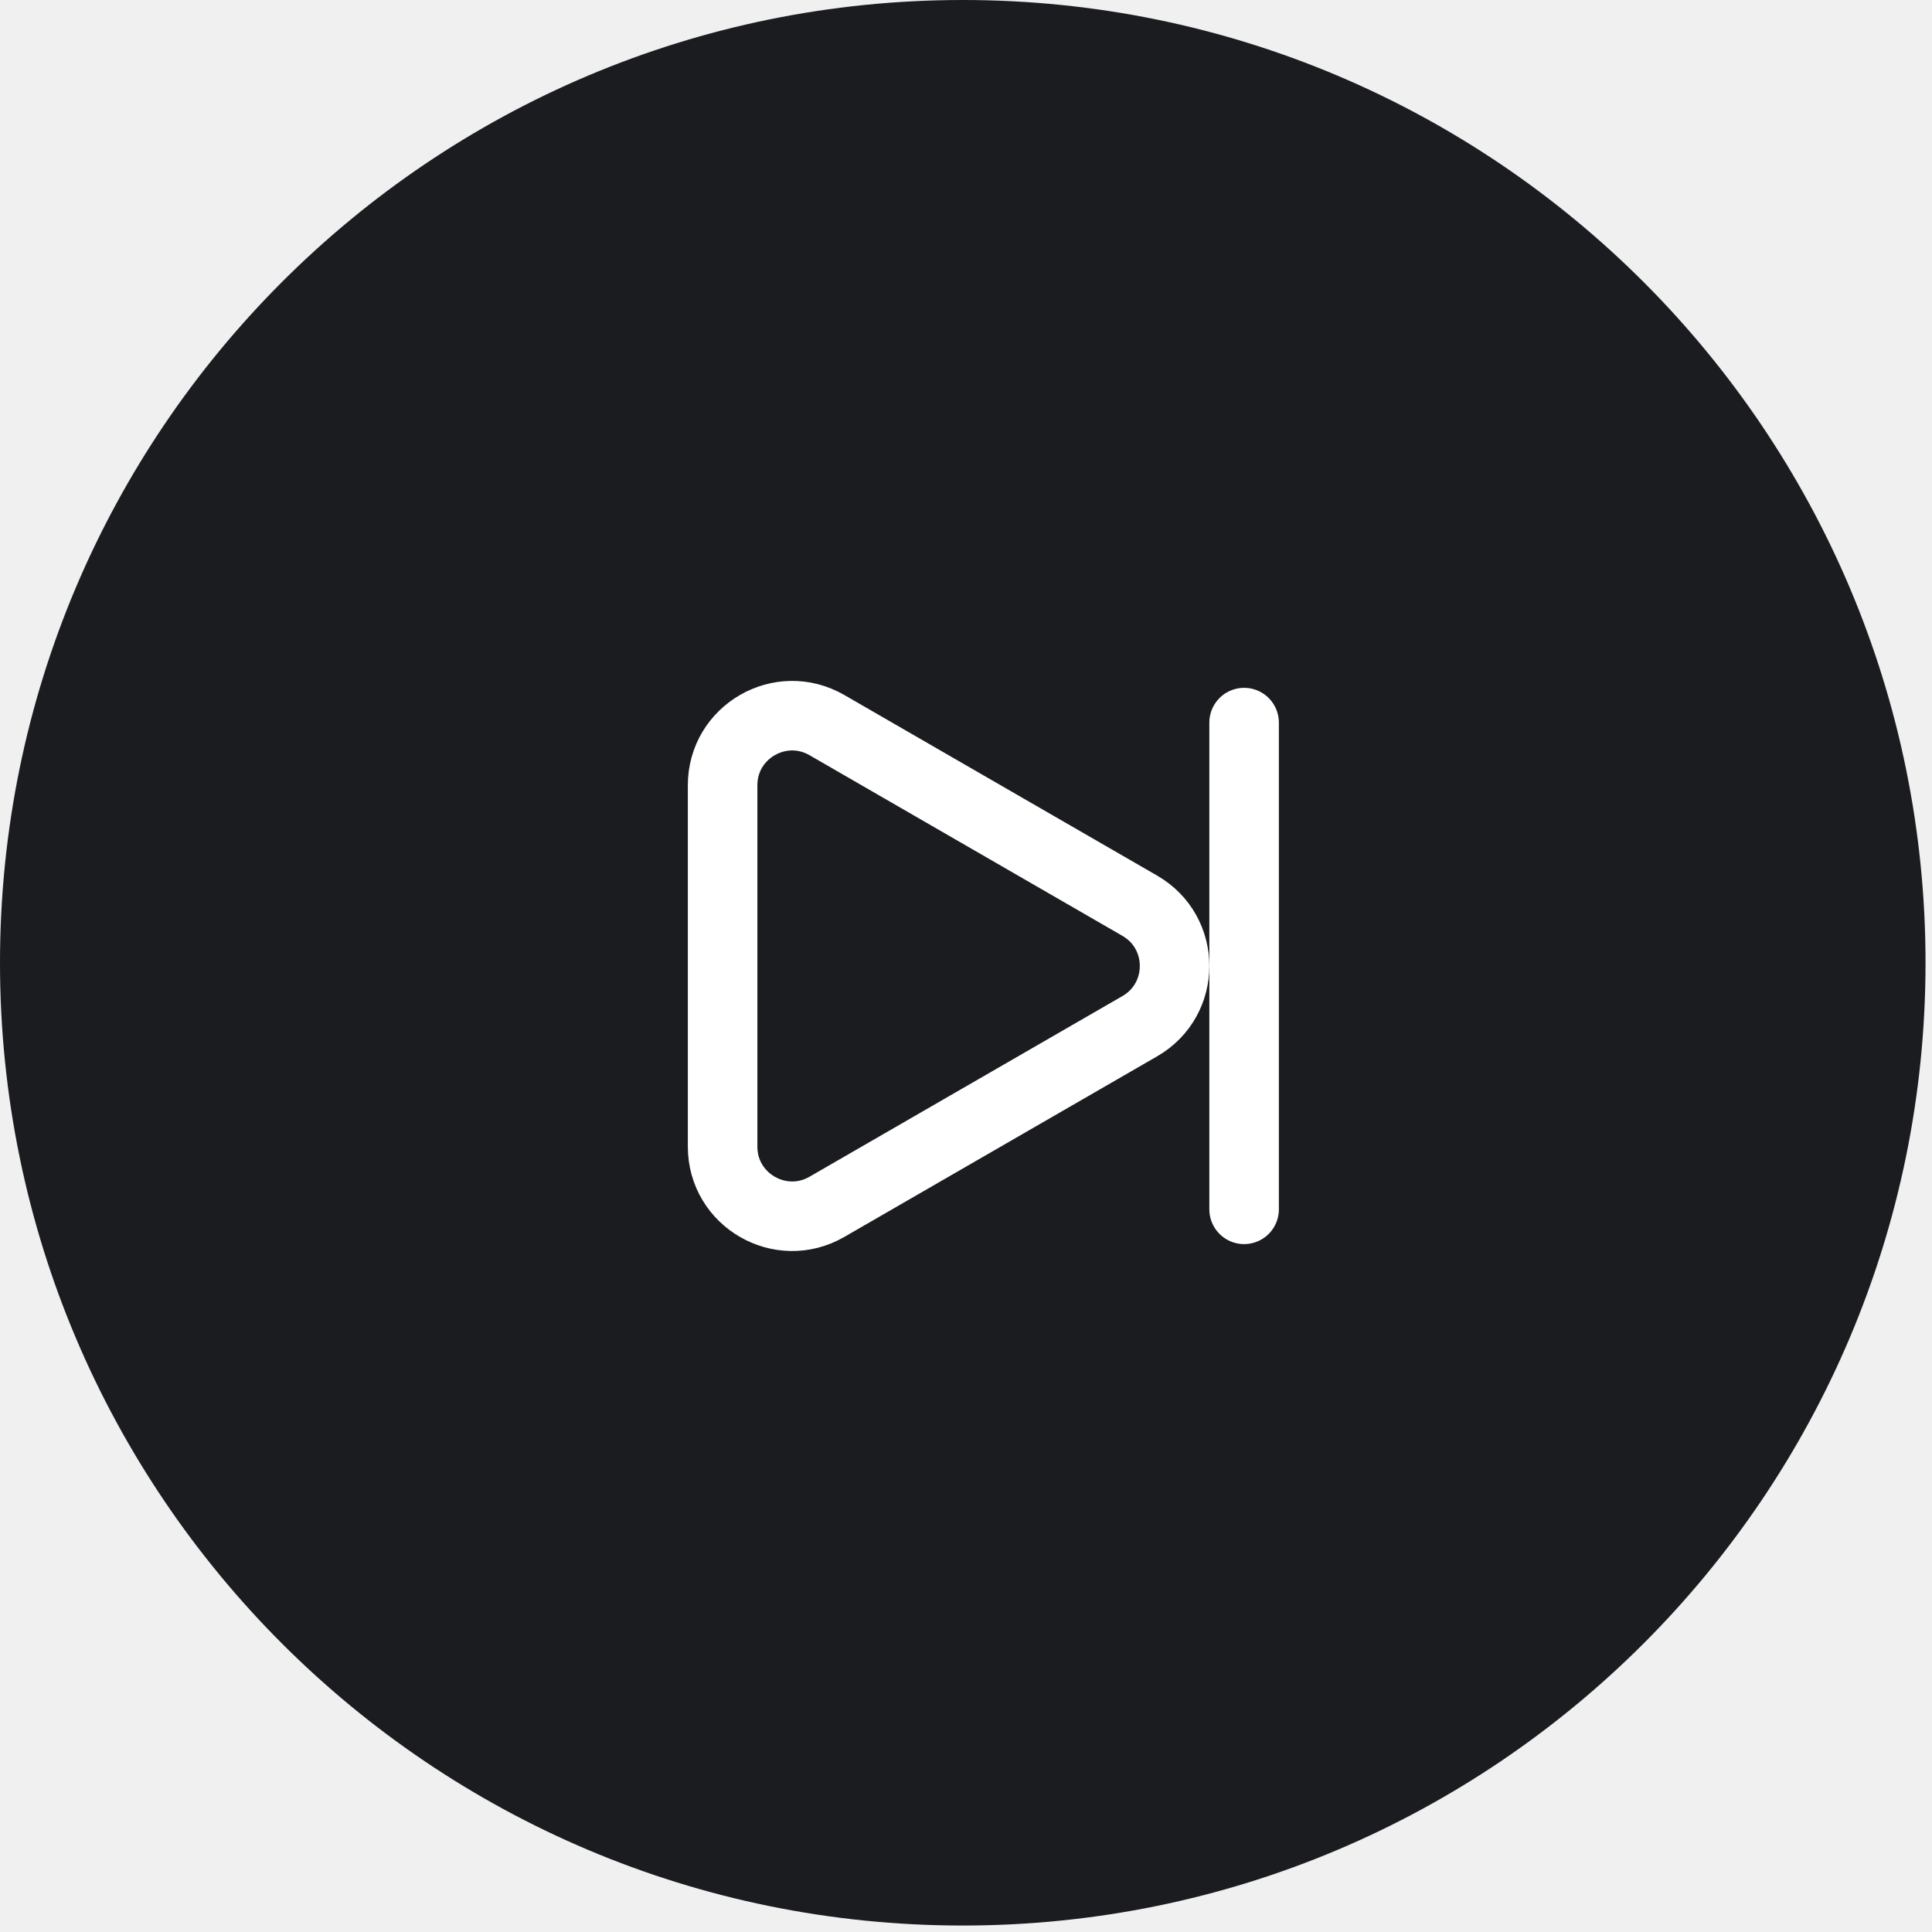
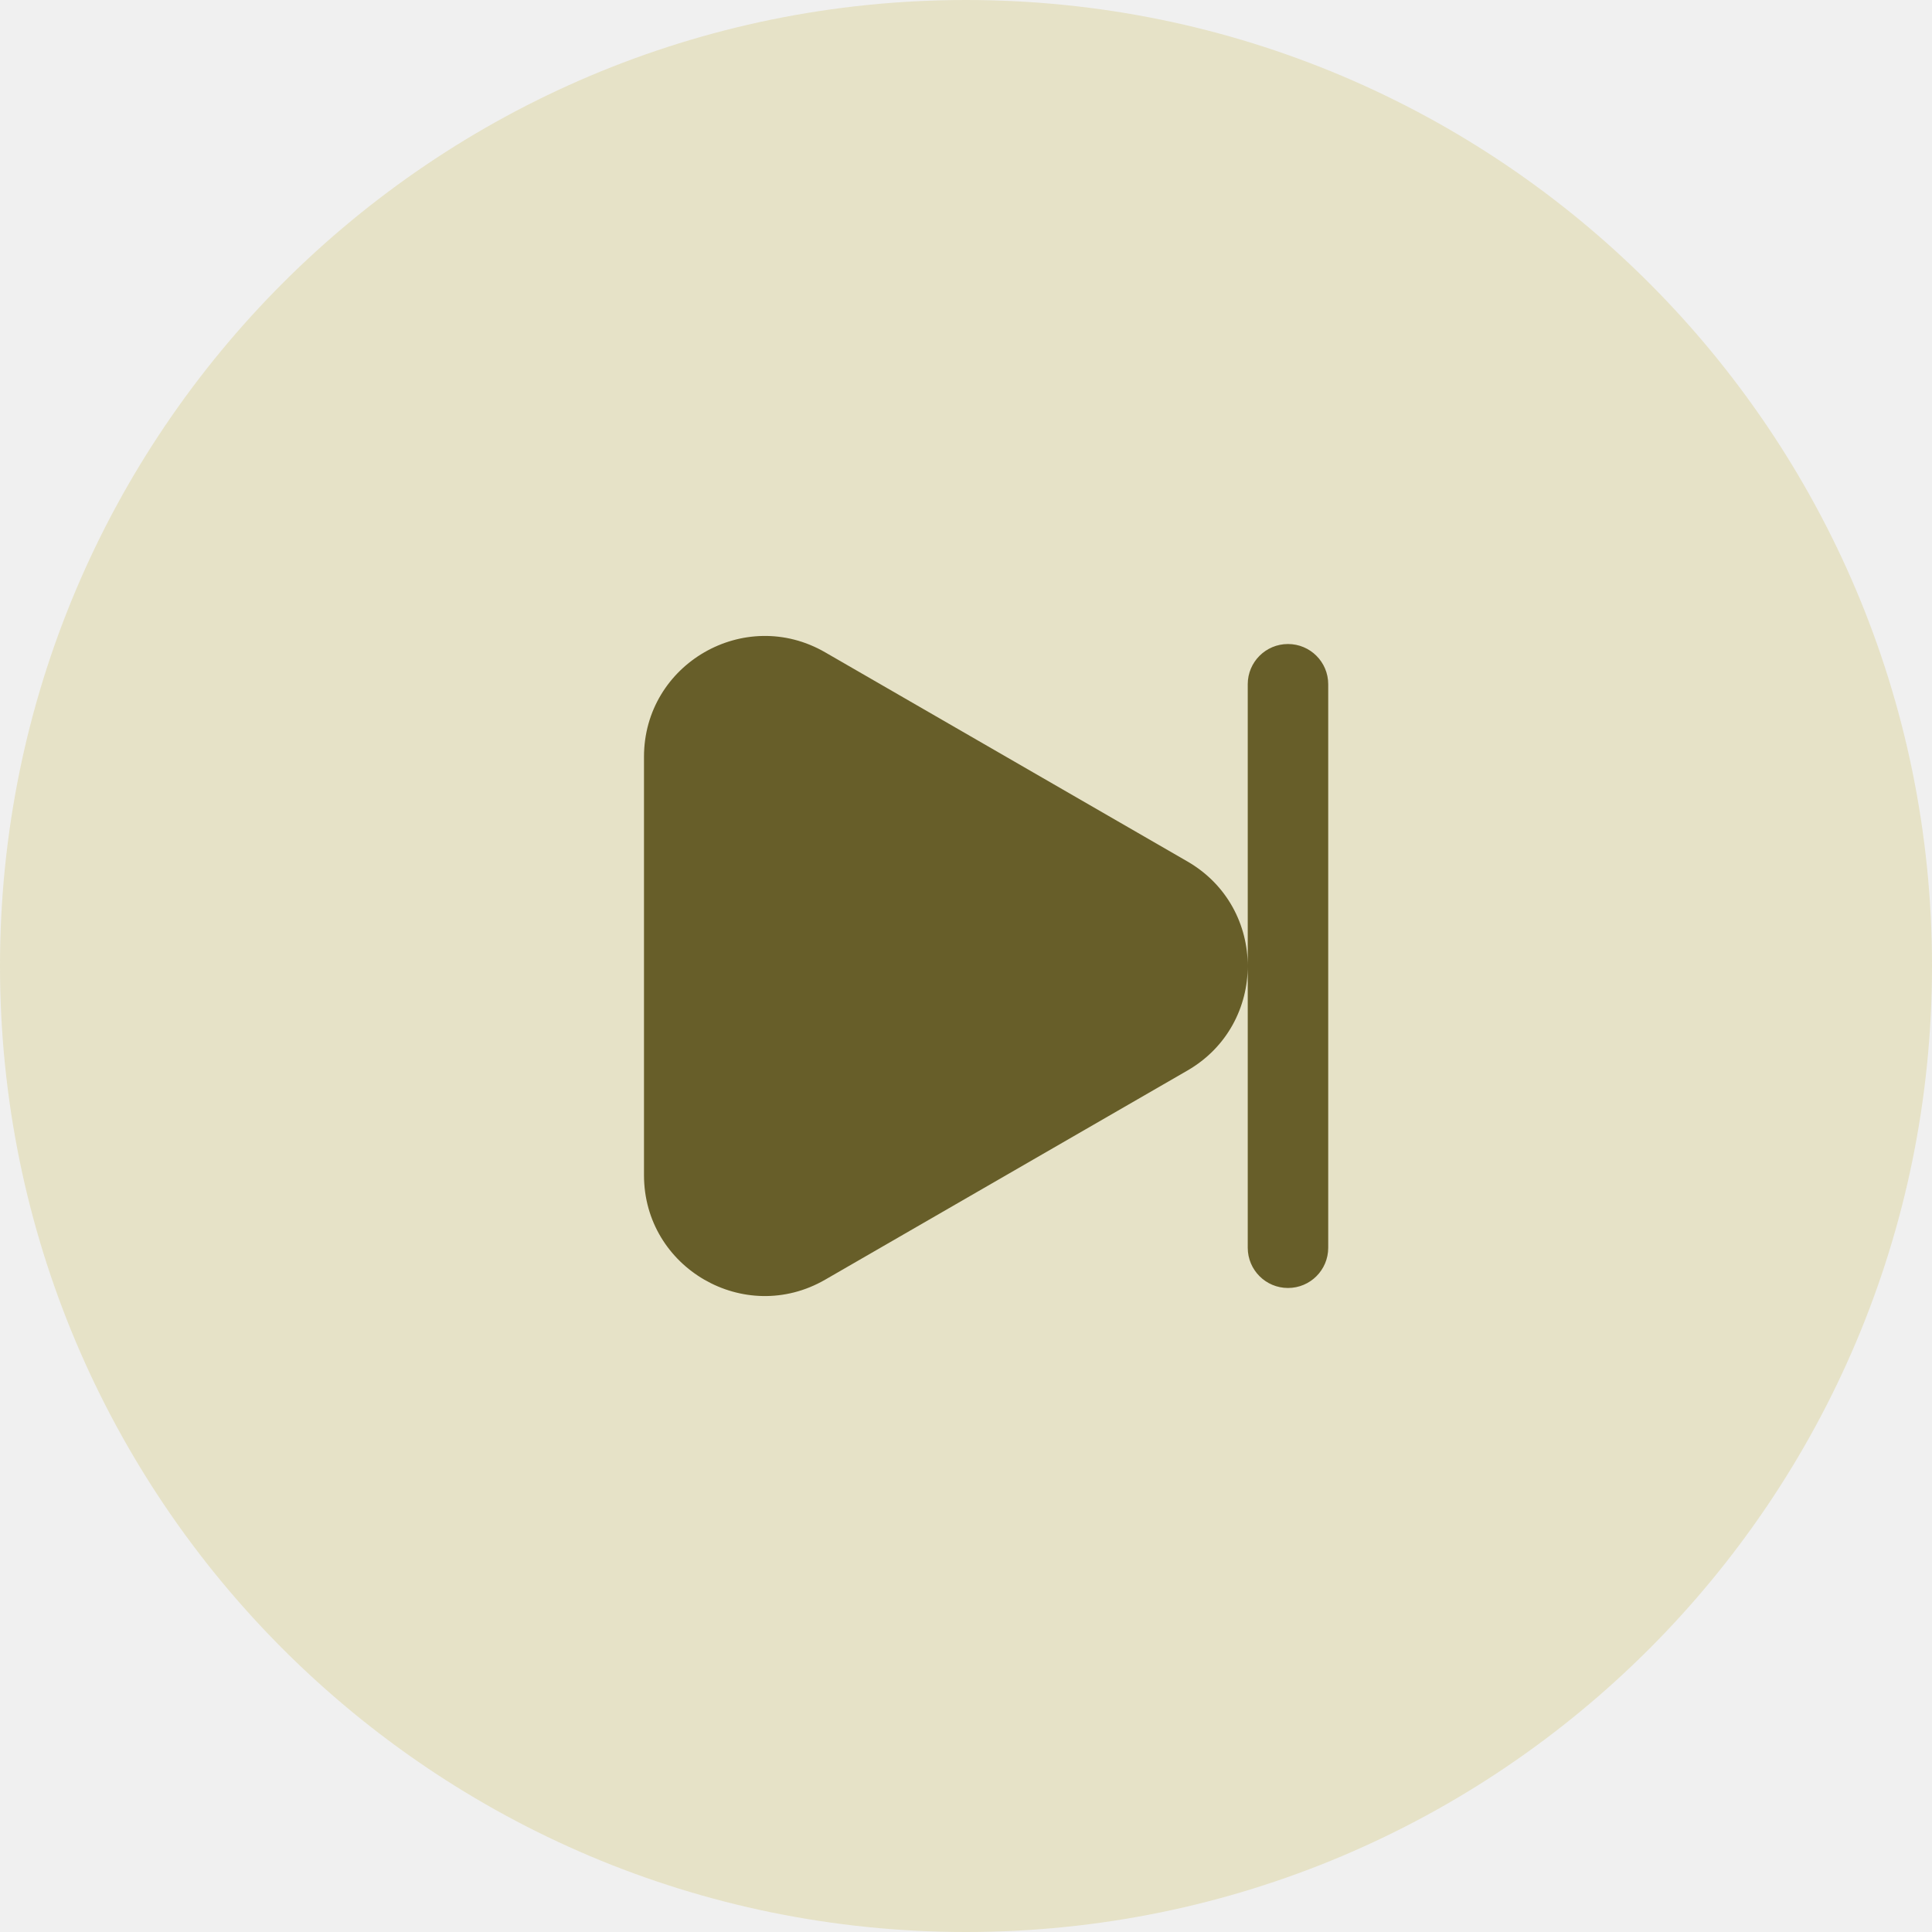
- <svg xmlns="http://www.w3.org/2000/svg" width="112" height="112" viewBox="0 0 112 112" fill="none">
-   <rect width="111.625" height="111.625" rx="55.812" fill="#1A1C20" />
-   <g clip-path="url(#clip0_221_1973)">
-     <path d="M41.89 45.525L41.89 66.471C41.89 69.573 45.249 71.513 47.937 69.961L66.076 59.489C68.763 57.937 68.763 54.059 66.076 52.507L47.937 42.035C45.249 40.483 41.89 42.422 41.89 45.525Z" stroke-width="4.031" stroke-linejoin="round" stroke="white" />
-     <path d="M72.122 41.89L72.122 70.106" stroke-width="4.031" stroke-linecap="round" stroke-linejoin="round" stroke="white" />
+ <svg xmlns="http://www.w3.org/2000/svg" width="64" height="64" viewBox="0 0 64 64" fill="none">
+   <rect width="64" height="64" rx="32" fill="#E6E2C7" />
+   <g clip-path="url(#clip0_316_8434)">
+     <path d="M21.333 25.072C21.333 21.993 24.667 20.069 27.333 21.608L39.333 28.536C42 30.075 42 33.925 39.333 35.464L27.333 42.392C24.667 43.931 21.333 42.007 21.333 38.928V25.072ZM42.666 21.334C43.403 21.334 43.999 21.93 43.999 22.666V41.334C43.999 42.07 43.403 42.666 42.666 42.666C41.93 42.666 41.334 42.07 41.333 41.334V22.666C41.333 21.93 41.93 21.334 42.666 21.334Z" fill="#675E29" />
  </g>
  <defs>
-     <clipPath id="clip0_221_1973">
-       <rect width="48.371" height="48.371" fill="white" transform="matrix(-1 0 0 -1 79.9985 79.998)" />
+     <clipPath id="clip0_316_8434">
+       <rect width="32" height="32" fill="white" transform="translate(16 16)" />
    </clipPath>
  </defs>
</svg>
